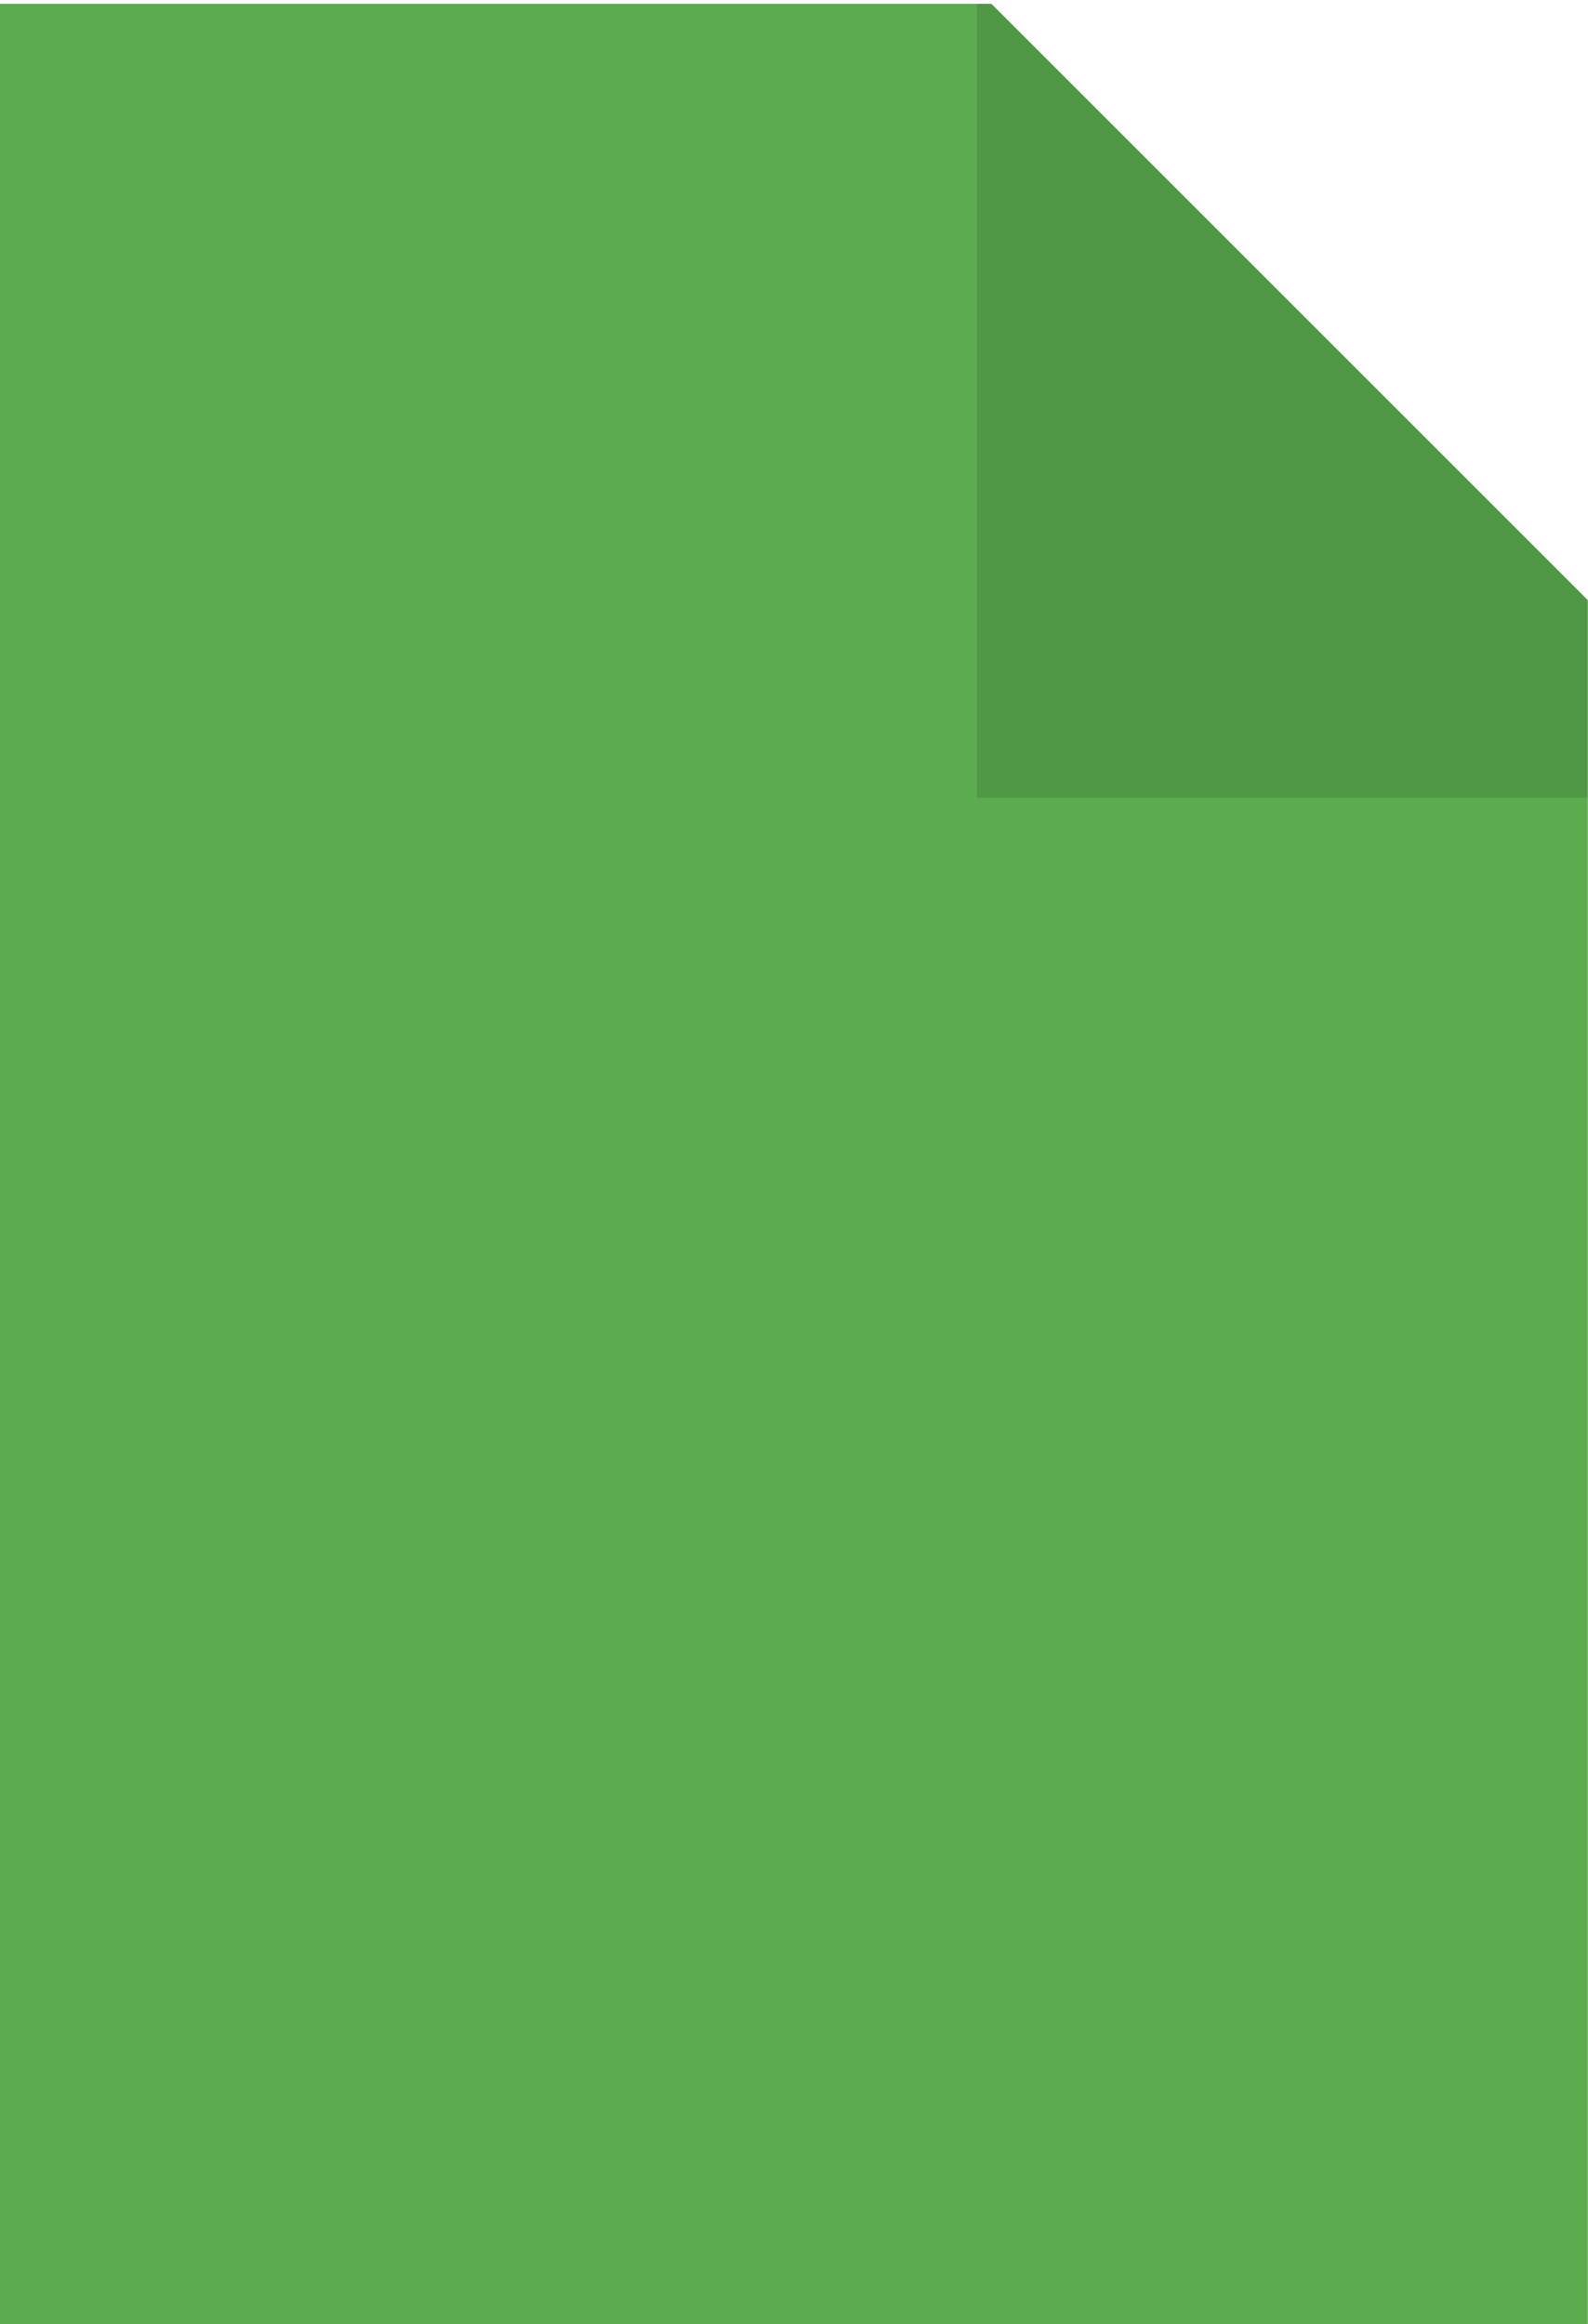
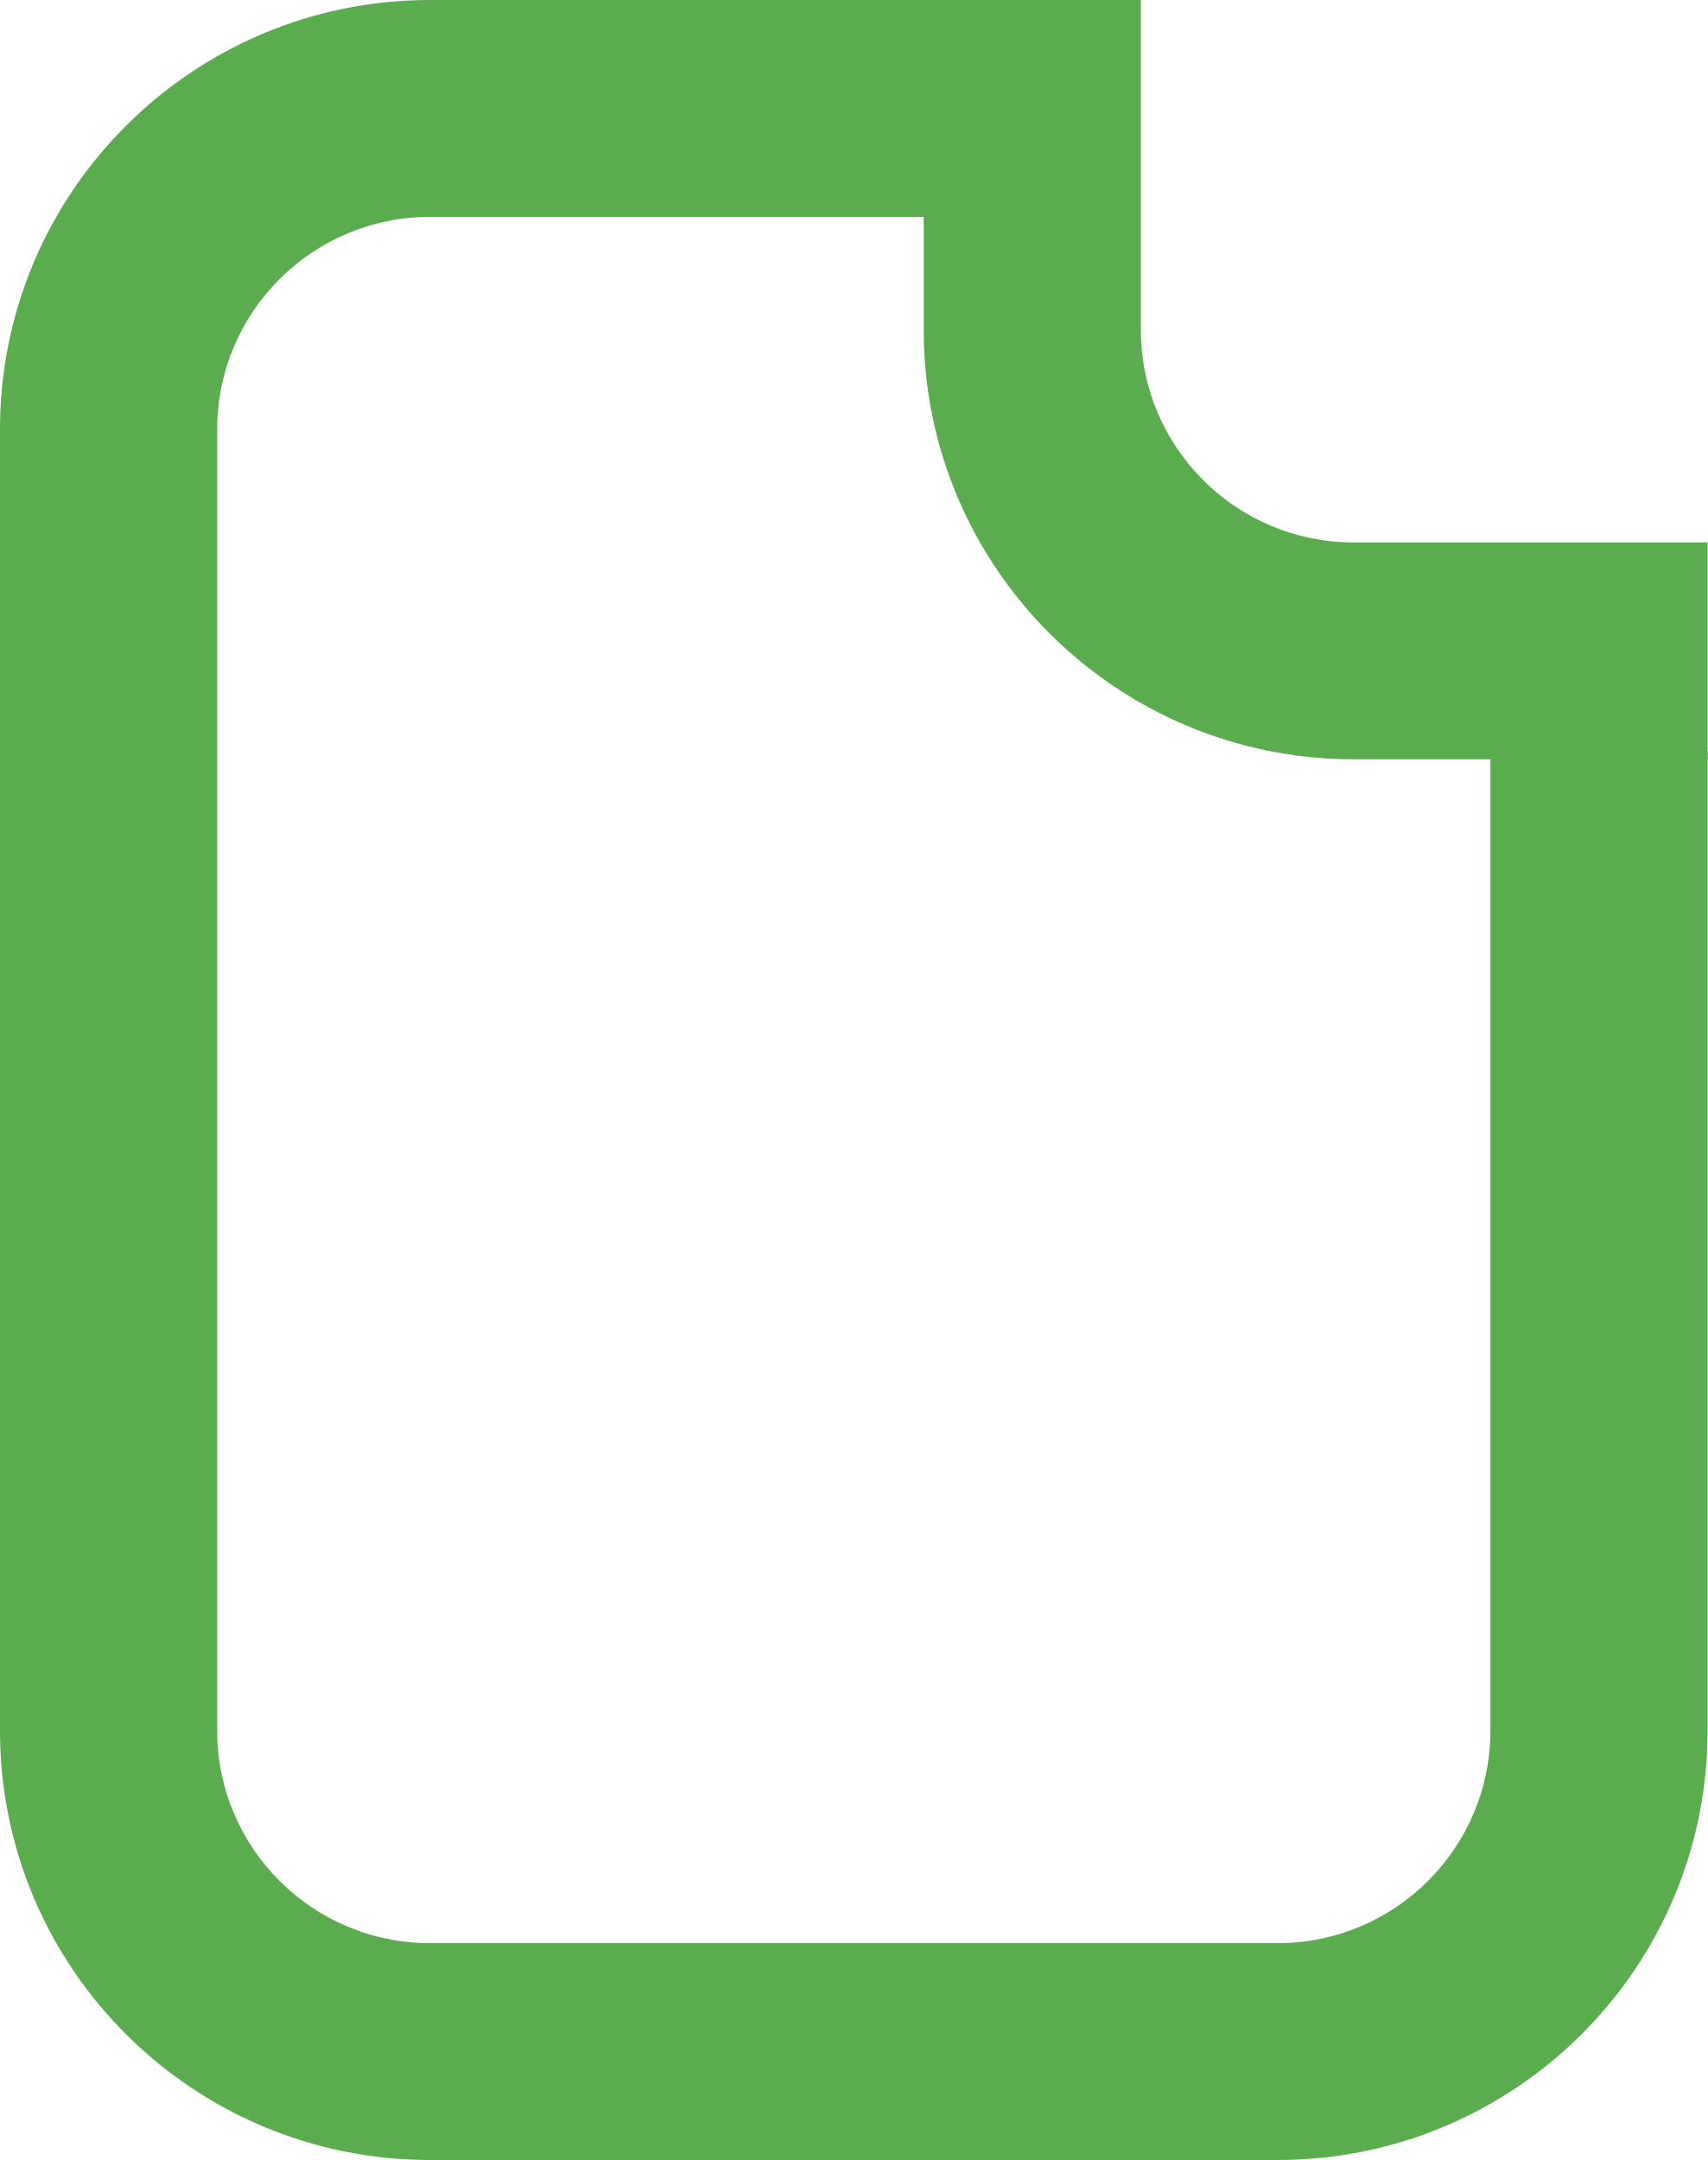
- <svg xmlns="http://www.w3.org/2000/svg" width="362" height="530" viewBox="0 0 362 530" fill="none">
-   <path fill-rule="evenodd" clip-rule="evenodd" d="M226.063 0.923H0V530H362V136.86L226.063 0.923Z" fill="#5BAC4F" />
-   <path fill-rule="evenodd" clip-rule="evenodd" d="M226.063 0.923H0V530H362V136.86L226.063 0.923Z" fill="#5BAC4F" />
-   <path fill-rule="evenodd" clip-rule="evenodd" d="M222.769 0.923L222.769 181.923H362V136.86L226.063 0.923H222.769Z" fill="black" fill-opacity="0.13" />
+ <svg xmlns="http://www.w3.org/2000/svg" width="623" height="788" viewBox="0 0 623 788" fill="none">
+   <path fill-rule="evenodd" clip-rule="evenodd" d="M339 0L156.915 1.59184e-05C70.253 2.34946e-05 -7.56434e-06 70.143 0 156.669L4.14962e-05 631.331C4.90606e-05 717.857 70.253 788 156.915 788L466.085 788C552.747 788 623 717.857 623 631.331L623 274H543.766L543.766 631.331C543.766 674.165 508.987 708.89 466.085 708.89L156.915 708.89C114.013 708.89 79.234 674.165 79.234 631.331L79.234 156.669C79.234 113.835 114.013 79.11 156.915 79.11L339 79.11V0Z" fill="#5BAC4F" />
+   <path fill-rule="evenodd" clip-rule="evenodd" d="M623 197.89H493.915C451.013 197.89 416.234 163.165 416.234 120.331L416.234 0H337L337 120.331C337 206.857 407.253 277 493.915 277L623 277V197.89Z" fill="#5BAC4F" />
</svg>
